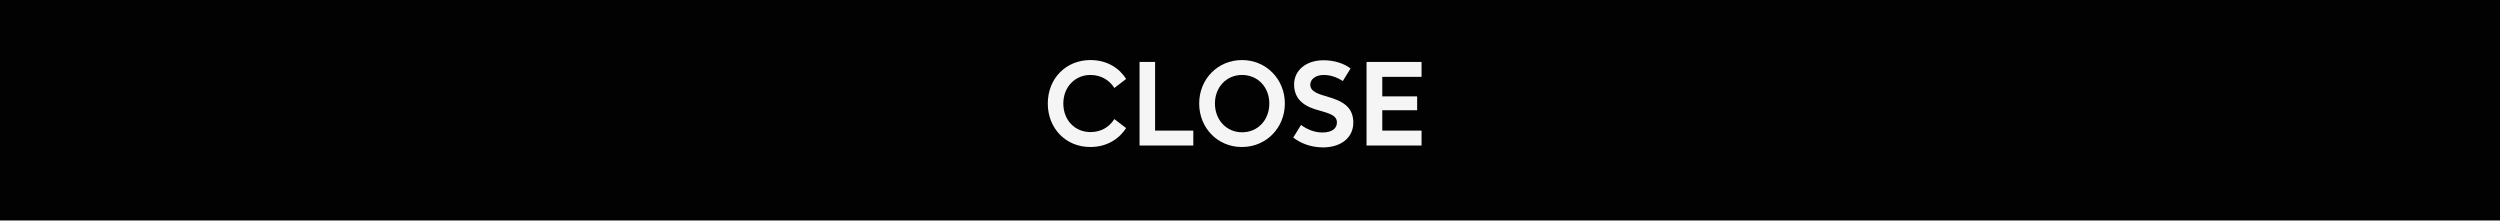
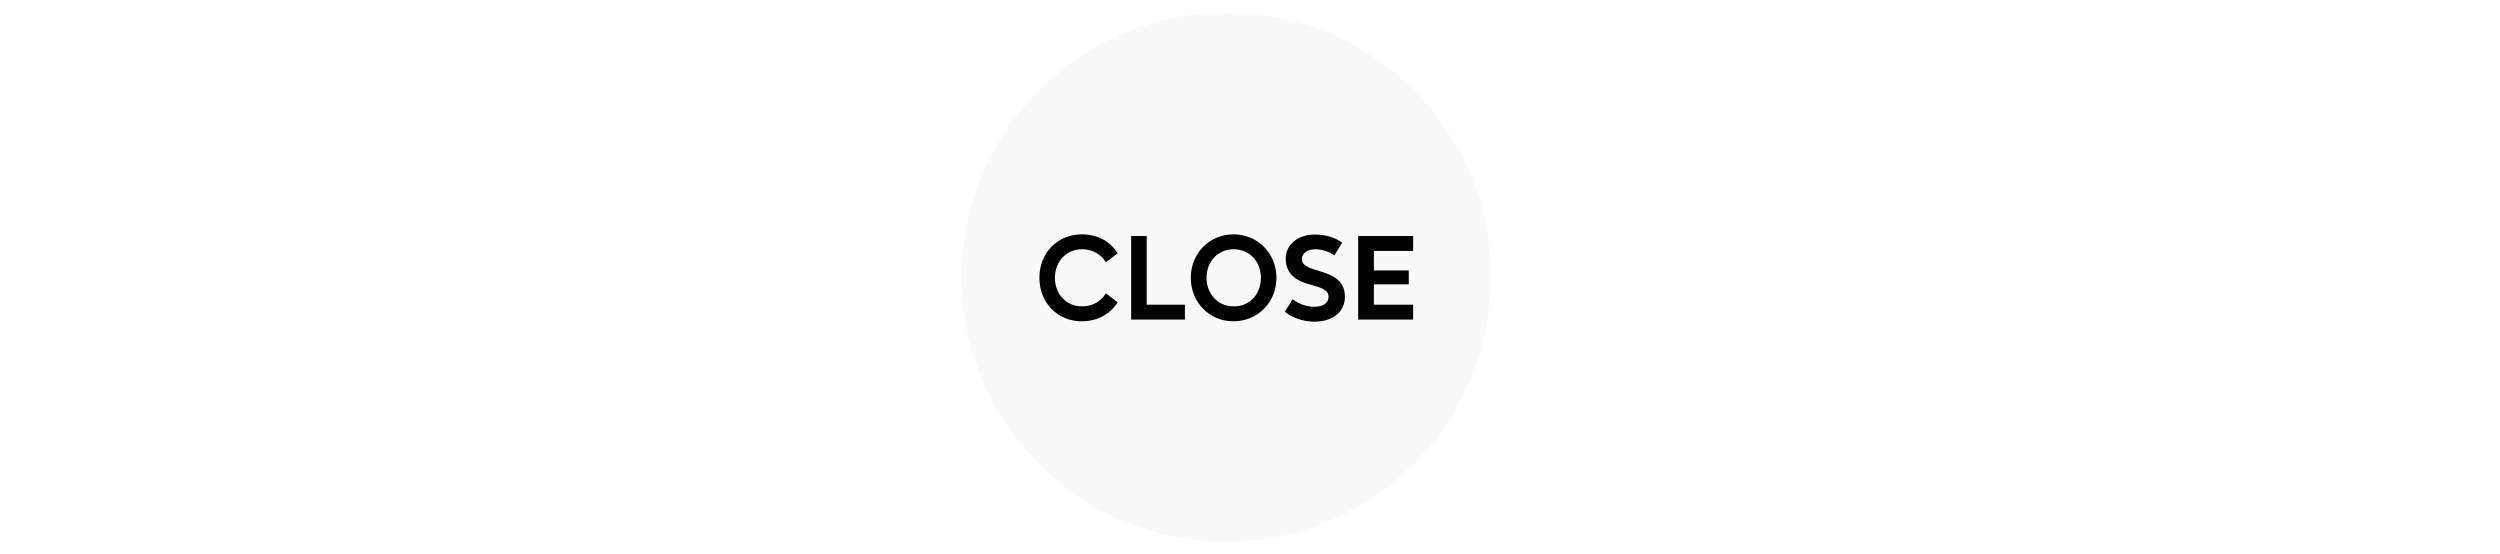
- <svg xmlns="http://www.w3.org/2000/svg" version="1.1" id="Layer_1" x="0px" y="0px" viewBox="0 0 1190.6 104.8" style="enable-background:new 0 0 1190.6 104.8;" xml:space="preserve">
+ <svg xmlns="http://www.w3.org/2000/svg" version="1.1" id="Layer_1" x="0px" y="0px" viewBox="0 0 1190.6 263.8" style="enable-background:new 0 0 1190.6 263.8;" xml:space="preserve">
  <style type="text/css">
- 	.st0{fill:#010201;}
- 	.st1{fill:#F5F5F5;}
+ 	.st0{opacity:0.57;fill:#F5F5F5;}
+ 	.st1{fill:#010201;}
</style>
+   <circle class="st0" cx="584" cy="132" r="126" />
  <g>
-     <rect x="-8" class="st0" width="1215" height="105" />
-   </g>
-   <g>
-     <path class="st1" d="M499,49.3c0-12,8.7-20.7,20.3-20.7c8.1,0,13.9,4,17,9l-5.6,4.3c-2.4-3.8-6.4-6.2-11.4-6.2   c-7.3,0-12.9,5.7-12.9,13.6c0,8,5.6,13.6,12.9,13.6c5,0,8.9-2.3,11.4-6.2l5.6,4.3c-3.2,5-9,9-17,9C507.8,70.1,499,61.3,499,49.3z" />
-     <path class="st1" d="M542.7,69.2V29.5h7.4v32.7h18.2v7.1H542.7z" />
-     <path class="st1" d="M571.1,49.3c0-11.6,8.8-20.7,20.4-20.7c11.5,0,20.4,9.1,20.4,20.7s-8.9,20.7-20.4,20.7   C579.9,70.1,571.1,60.9,571.1,49.3z M604.5,49.3c0-7.8-5.5-13.6-13-13.6c-7.4,0-12.9,5.8-12.9,13.6S584.1,63,591.5,63   C599,63,604.5,57.2,604.5,49.3z" />
-     <path class="st1" d="M615.9,65.5l3.7-6c2.9,2.2,6.6,3.6,10.1,3.6c4.8,0,7-2,7-4.8c0-3.5-4.1-4.4-8.5-5.7   c-5.6-1.5-11.9-4.3-11.9-12.4c0-6.6,5.6-11.5,14-11.5c5.2,0,9.7,1.5,12.9,3.9l-3.7,6c-3.1-2-6.1-2.9-9.1-2.9c-4,0-6.4,2.2-6.4,4.6   c0,3.4,3.9,4.5,8.4,5.8c6.8,2,12.1,4.7,12.1,12.3c0,7-5.6,11.8-14.6,11.8C623.7,70.1,619.1,68,615.9,65.5z" />
-     <path class="st1" d="M650.8,69.2V29.5H677v7.1h-18.7v9.3h16.6v6.6h-16.6v9.7H677v7.1H650.8z" />
+     <g>
+       <path class="st1" d="M495,132.3c0-12,8.7-20.7,20.3-20.7c8.1,0,13.9,4,17,9l-5.6,4.3c-2.4-3.8-6.4-6.2-11.4-6.2    c-7.3,0-12.9,5.7-12.9,13.6c0,8,5.6,13.6,12.9,13.6c5,0,8.9-2.3,11.4-6.2l5.6,4.3c-3.2,5-9,9-17,9    C503.8,153.1,495,144.3,495,132.3z" />
+     </g>
+     <g>
+       <path class="st1" d="M538.7,152.2v-39.8h7.4v32.7h18.2v7.1H538.7z" />
+     </g>
+     <g>
+       <path class="st1" d="M567.1,132.3c0-11.6,8.8-20.7,20.4-20.7c11.5,0,20.4,9.1,20.4,20.7s-8.9,20.7-20.4,20.7    C575.9,153.1,567.1,143.9,567.1,132.3z M600.5,132.3c0-7.8-5.5-13.6-13-13.6c-7.4,0-12.9,5.8-12.9,13.6s5.5,13.6,12.9,13.6    C595,146,600.5,140.2,600.5,132.3z" />
+     </g>
+     <g>
+       <path class="st1" d="M611.9,148.5l3.7-6c2.9,2.2,6.6,3.6,10.1,3.6c4.8,0,7-2,7-4.8c0-3.5-4.1-4.4-8.5-5.7    c-5.6-1.5-11.9-4.3-11.9-12.4c0-6.6,5.6-11.5,14-11.5c5.2,0,9.7,1.5,12.9,3.9l-3.7,6c-3.1-2-6.1-2.9-9.1-2.9c-4,0-6.4,2.2-6.4,4.6    c0,3.4,3.9,4.5,8.4,5.8c6.8,2,12.1,4.7,12.1,12.3c0,7-5.6,11.8-14.6,11.8C619.7,153.1,615.1,151,611.9,148.5z" />
+     </g>
+     <g>
+       <path class="st1" d="M646.8,152.2v-39.8H673v7.1h-18.7v9.3h16.6v6.6h-16.6v9.7H673v7.1H646.8z" />
+     </g>
  </g>
</svg>
